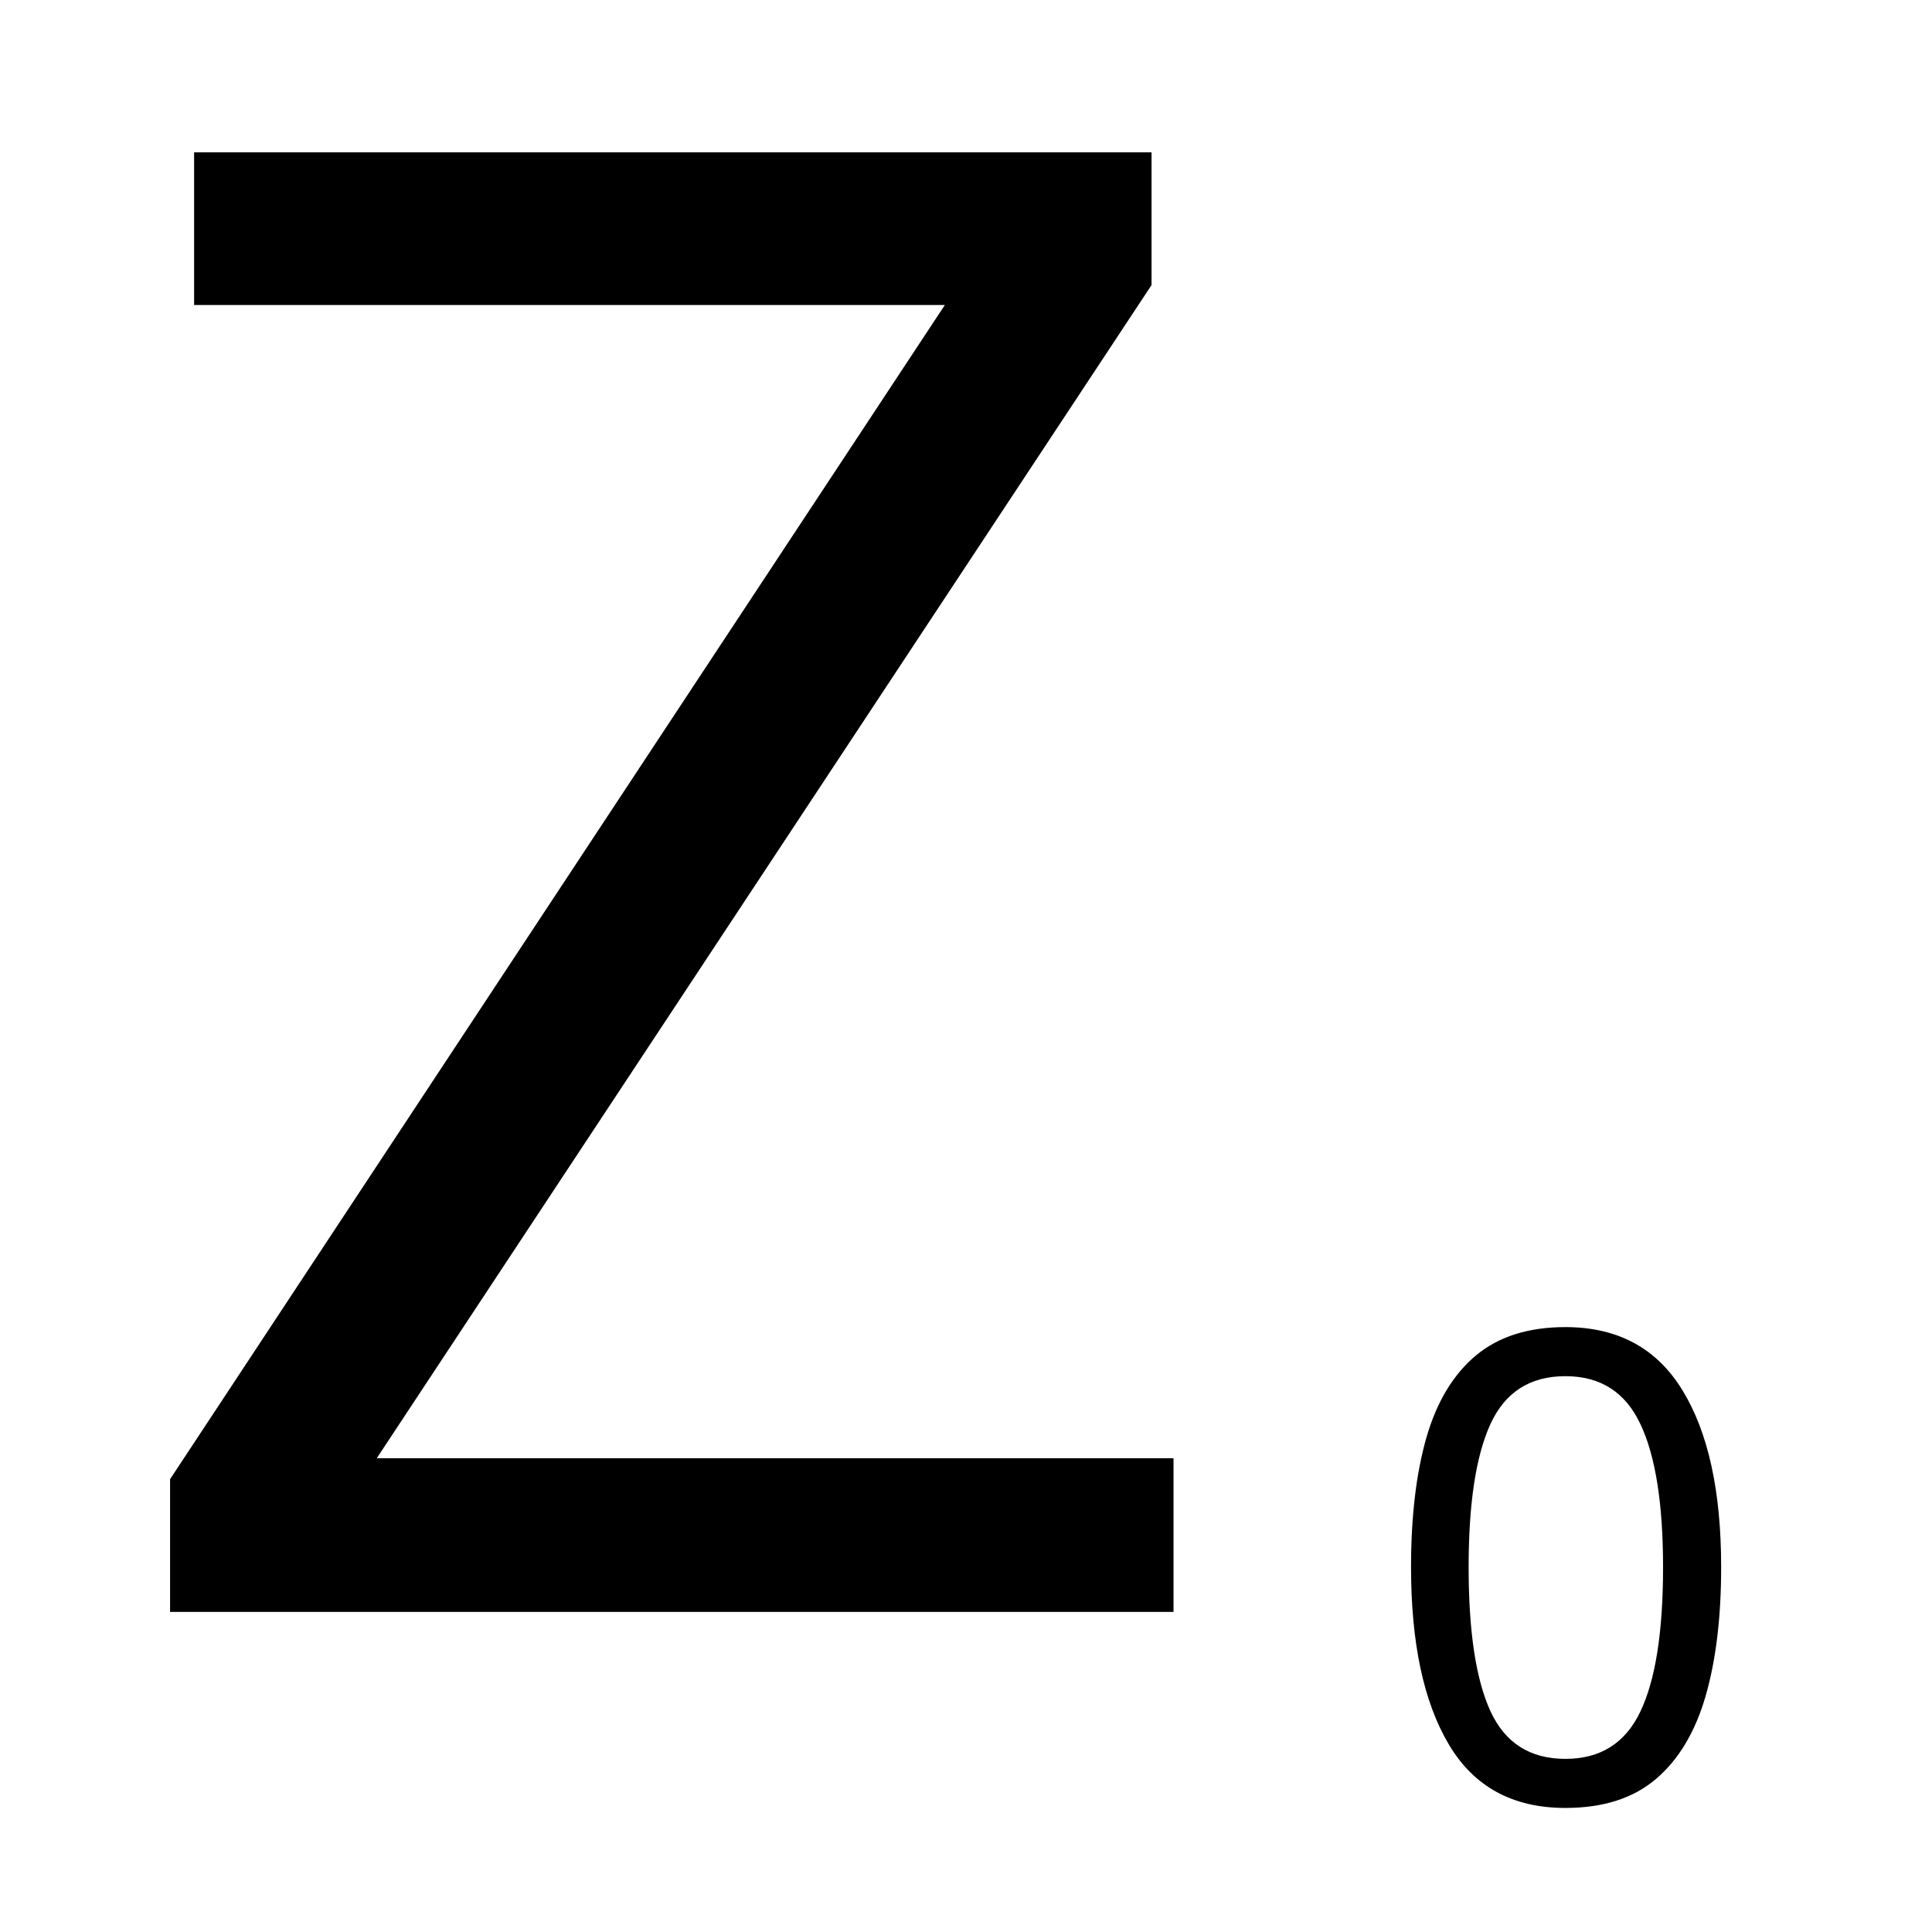
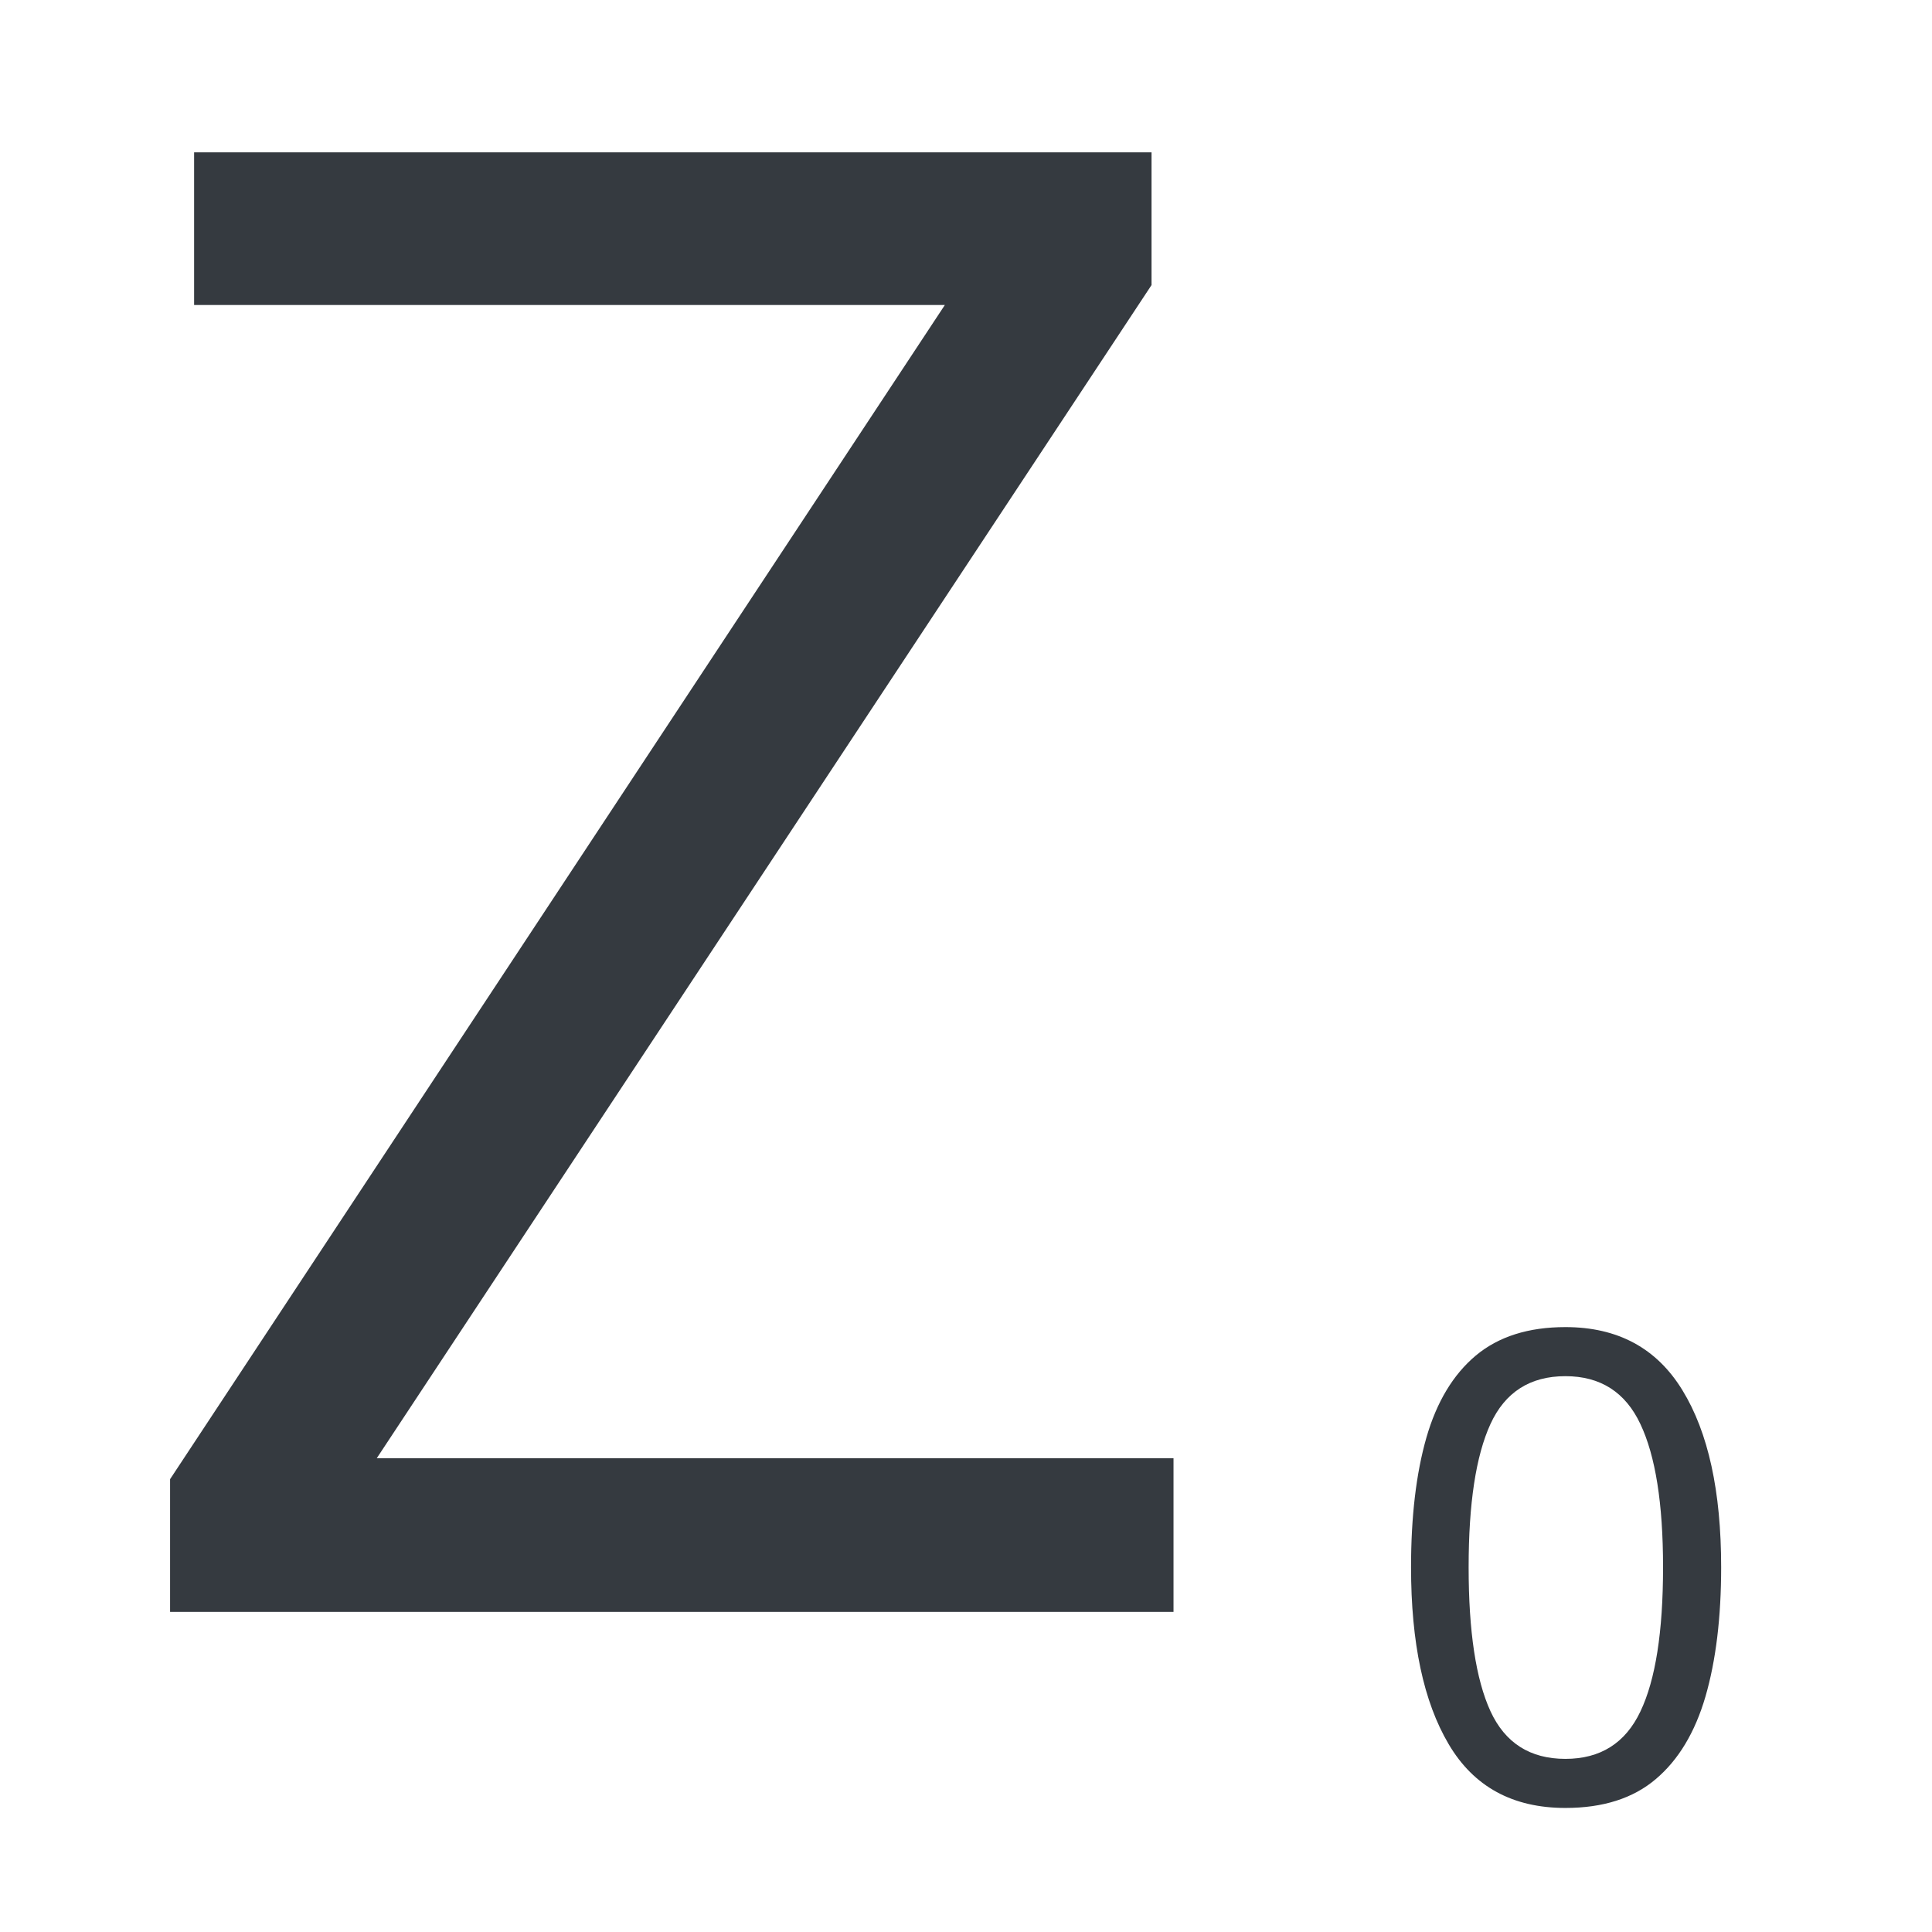
<svg xmlns="http://www.w3.org/2000/svg" version="1.1" id="svg2" viewBox="0 0 177.165 177.165" height="50mm" width="50mm">
  <defs id="defs4" />
  <g style="display:none" id="layer2">
-     <rect y="-6.9250491e-05" x="0" height="177.165" width="177.165" id="rect4140" style="opacity:0.573;fill:#000000;fill-opacity:1;stroke:#000000;stroke-width:1;stroke-miterlimit:4;stroke-dasharray:none;stroke-opacity:1" />
+     <rect y="-6.9250491e-05" x="0" height="177.165" width="177.165" id="rect4140" style="opacity:0.573;fill:#353a40;fill-opacity:1;stroke:#000000;stroke-width:1;stroke-miterlimit:4;stroke-dasharray:none;stroke-opacity:1" />
  </g>
  <g style="display:inline" transform="translate(0,-875.1969)" id="layer1">
    <g transform="translate(-16.39993,-9.115504)" id="g4152">
-       <text xml:space="preserve" style="font-style:normal;font-variant:normal;font-weight:normal;font-stretch:normal;font-size:40px;line-height:125%;font-family:opensans;-inkscape-font-specification:opensans;letter-spacing:0px;word-spacing:0px;fill:#000000;fill-opacity:1;stroke:none;stroke-width:1px;stroke-linecap:butt;stroke-linejoin:miter;stroke-opacity:1" x="24.496" y="1032.123" id="text4136">
+       <text xml:space="preserve" style="font-style:normal;font-variant:normal;font-weight:normal;font-stretch:normal;font-size:40px;line-height:125%;font-family:opensans;-inkscape-font-specification:opensans;letter-spacing:0px;word-spacing:0px;fill:#353a40;fill-opacity:1;stroke:none;stroke-width:1px;stroke-linecap:butt;stroke-linejoin:miter;stroke-opacity:1" x="24.496" y="1032.123" id="text4136">
        <tspan id="tspan4138" x="24.496" y="1032.123" style="font-size:187.5px">Z</tspan>
      </text>
-       <text xml:space="preserve" style="font-style:normal;font-weight:normal;font-size:40px;line-height:125%;font-family:sans-serif;letter-spacing:0px;word-spacing:0px;fill:#000000;fill-opacity:1;stroke:none;stroke-width:1px;stroke-linecap:butt;stroke-linejoin:miter;stroke-opacity:1" x="142.857" y="1049.505" id="text4148">
+       <text xml:space="preserve" style="font-style:normal;font-weight:normal;font-size:40px;line-height:125%;font-family:sans-serif;letter-spacing:0px;word-spacing:0px;fill:#353a40;fill-opacity:1;stroke:none;stroke-width:1px;stroke-linecap:butt;stroke-linejoin:miter;stroke-opacity:1" x="142.857" y="1049.505" id="text4148">
        <tspan id="tspan4150" x="142.857" y="1049.505" style="font-size:60px">0</tspan>
      </text>
    </g>
  </g>
</svg>
